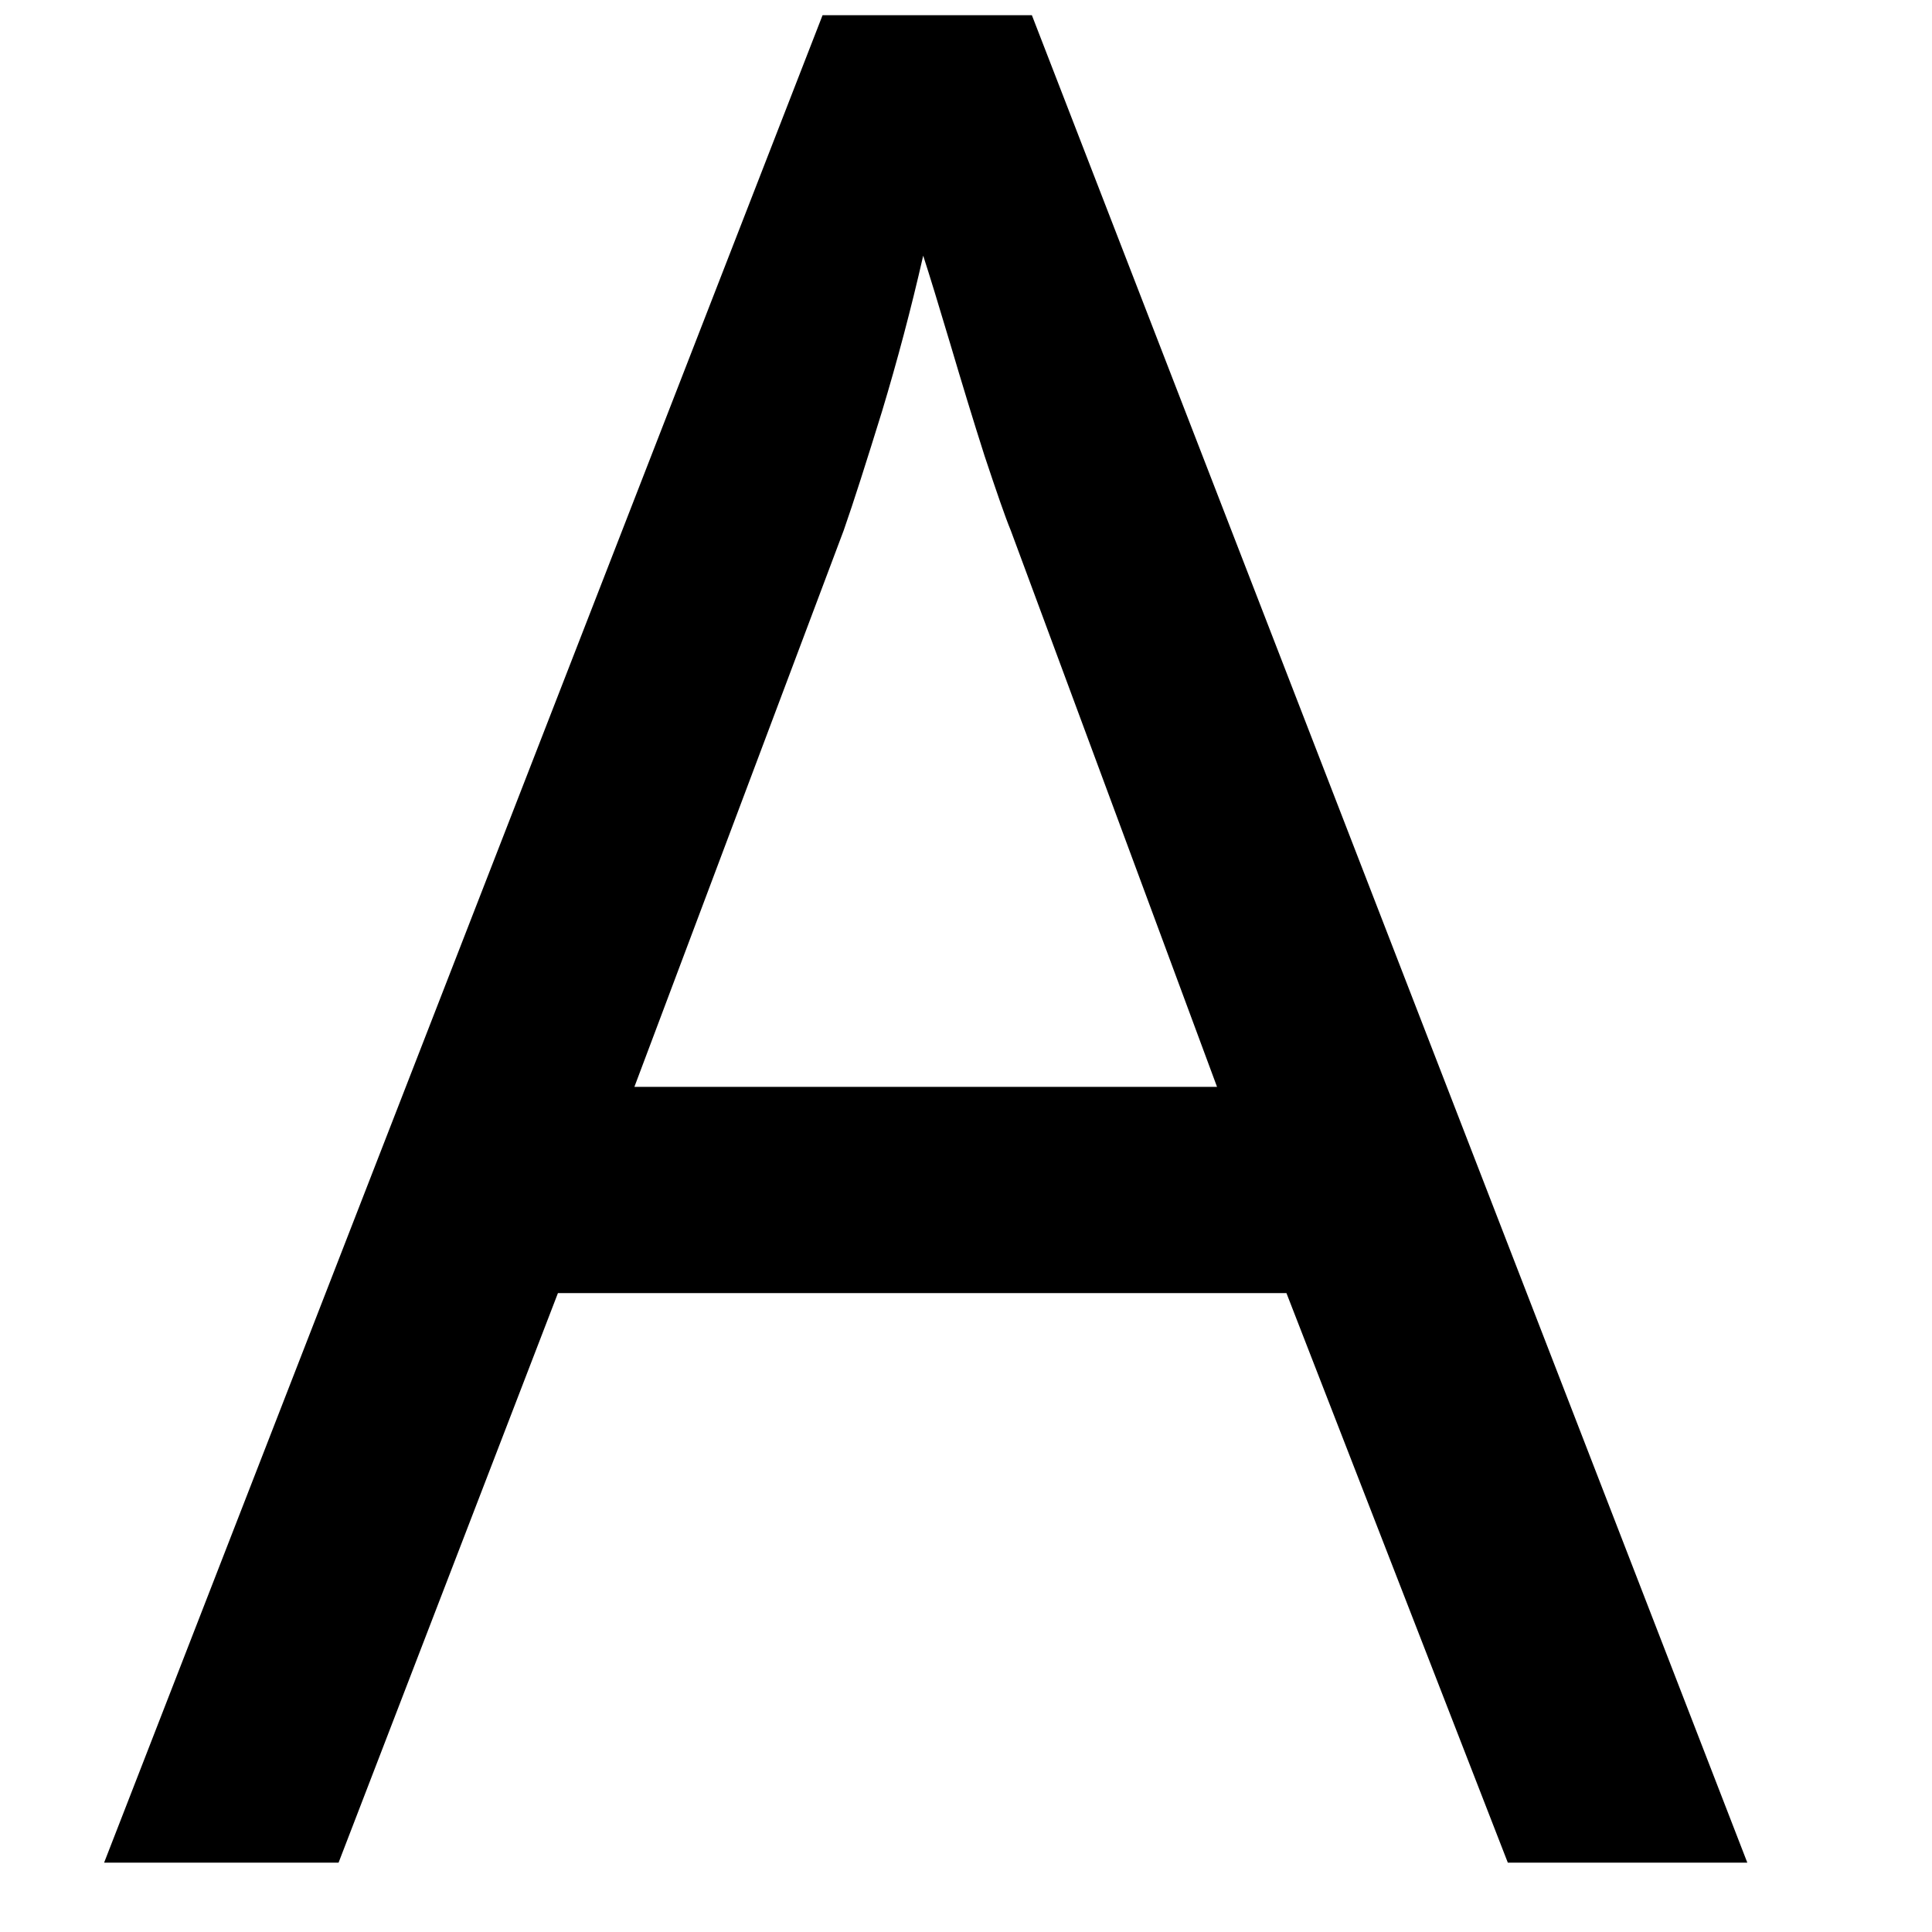
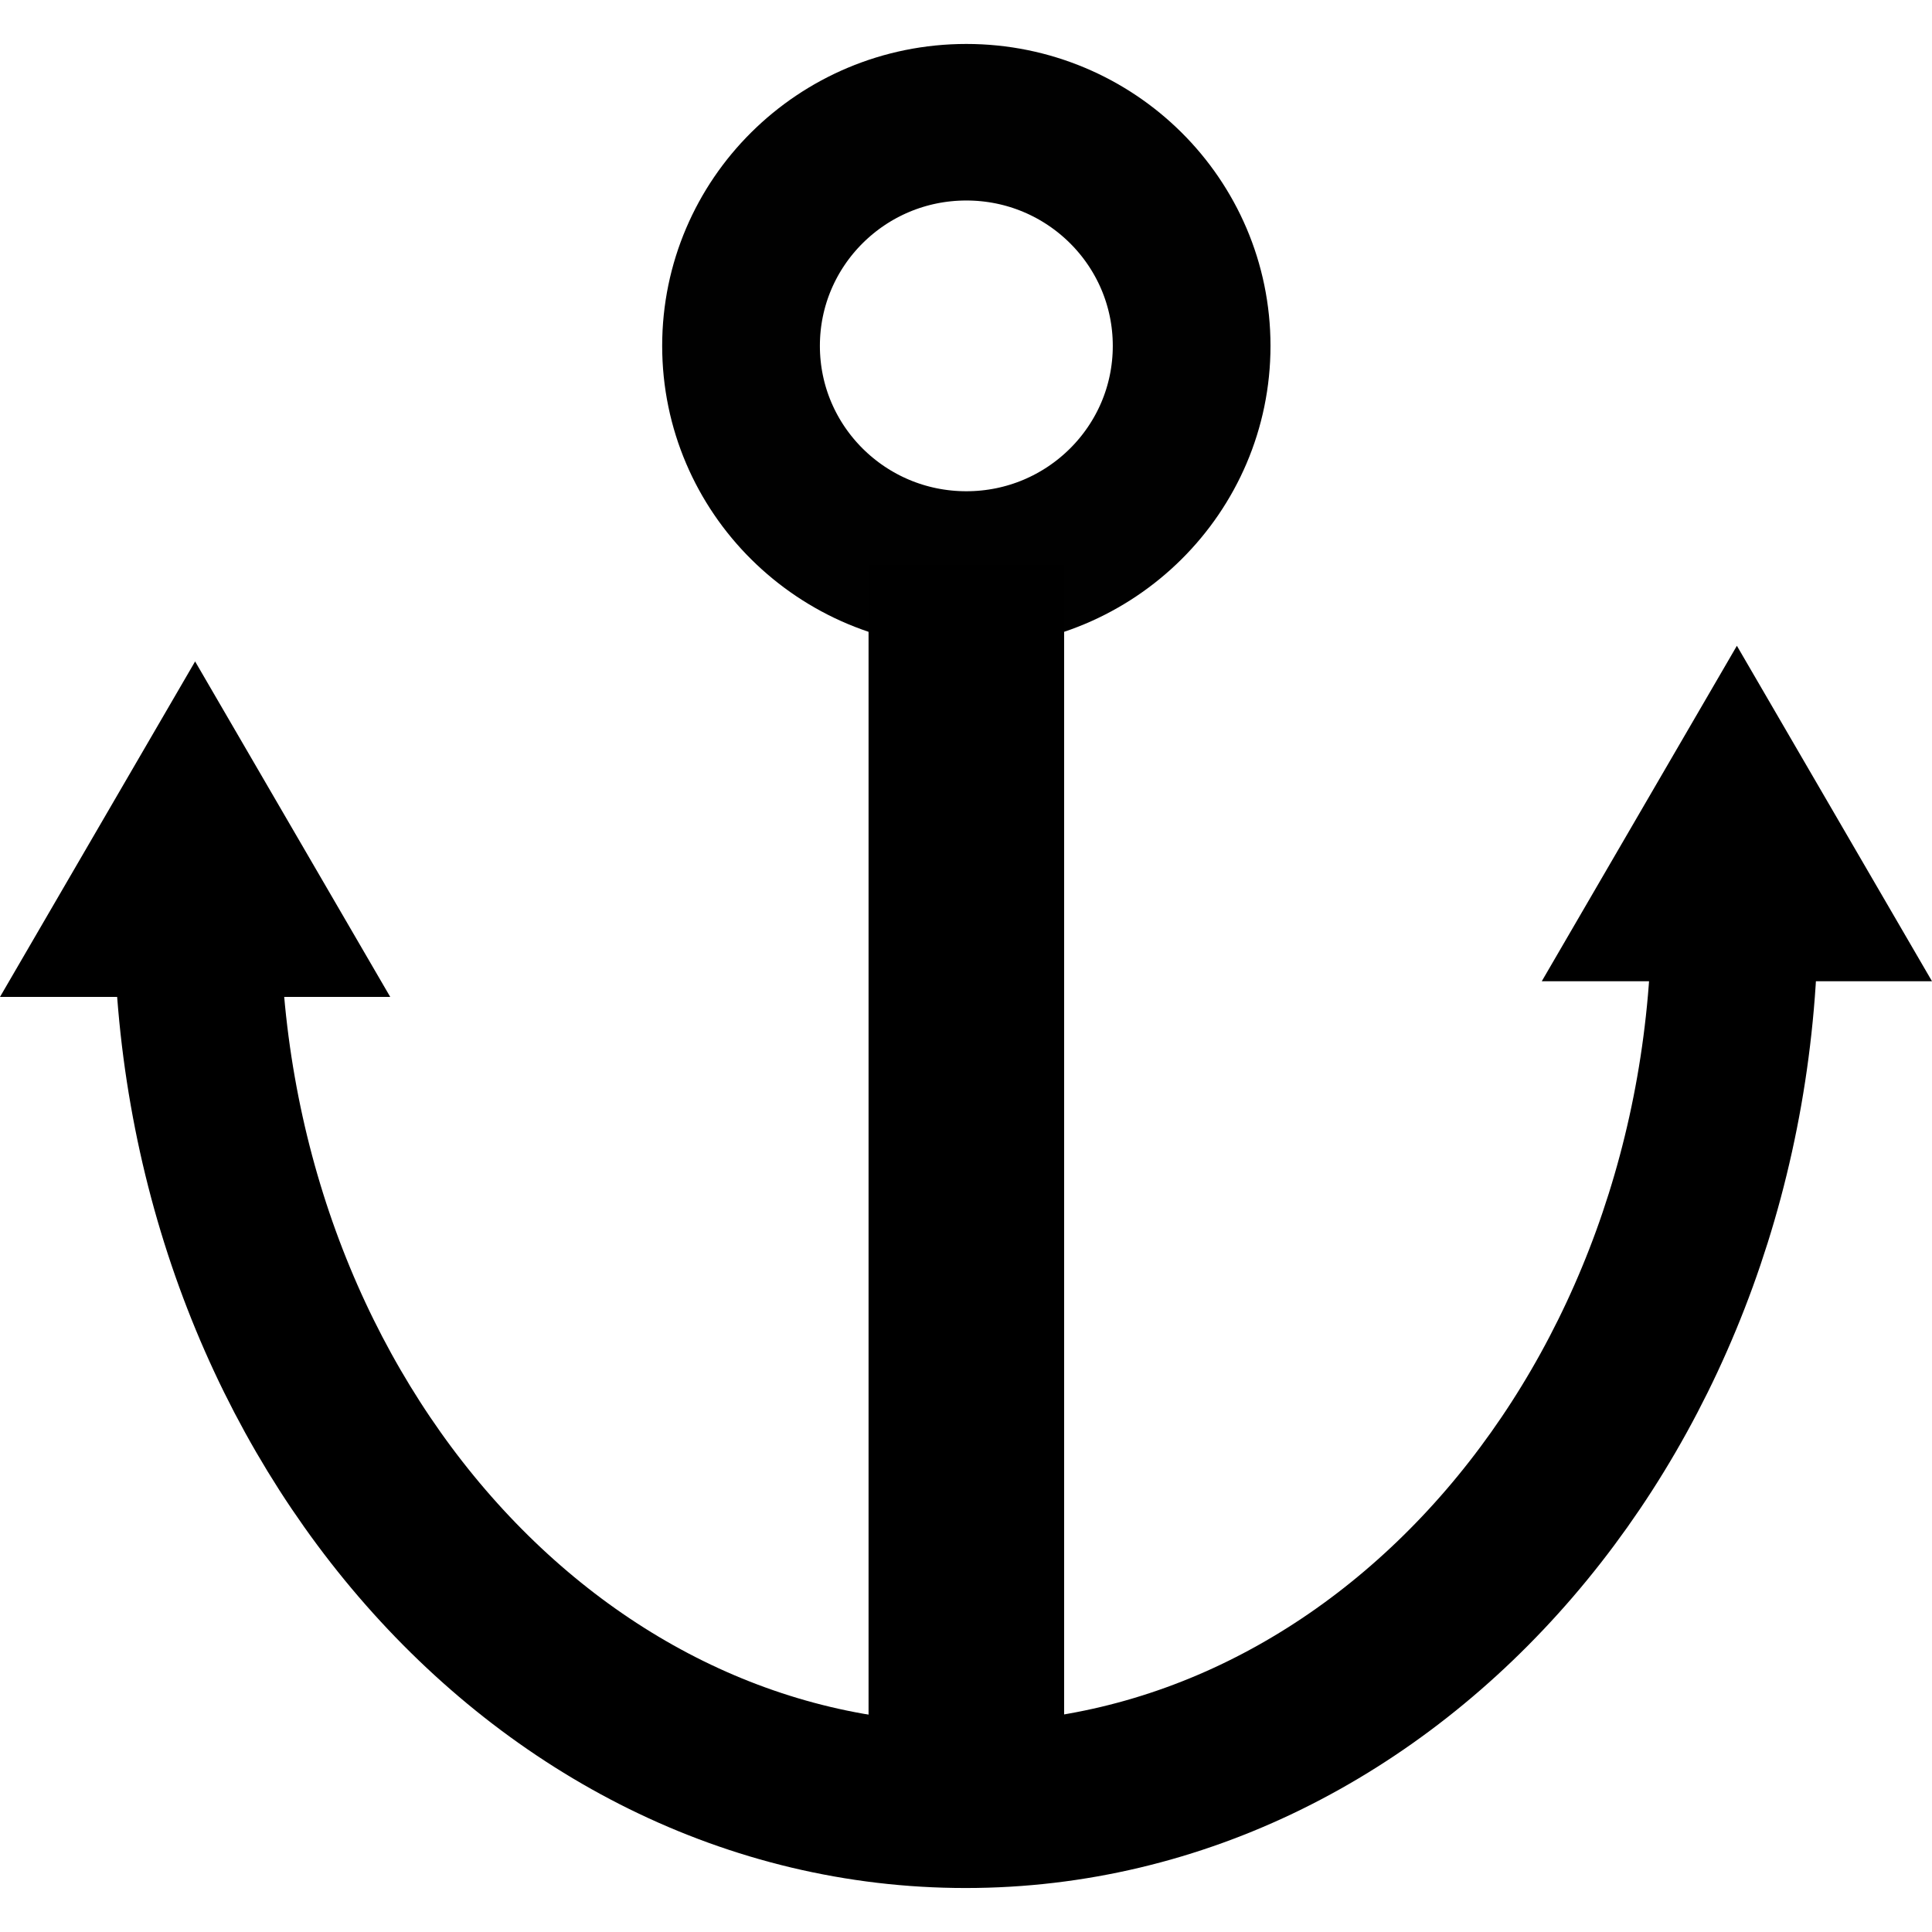
<svg xmlns="http://www.w3.org/2000/svg" width="30px" height="30px" viewBox="0 0 28 28" version="1.1" id="svg11">
  <defs id="defs15" />
  <g transform="matrix(0.9333333,0,0,0.9333333,2.17237,-5.883072)" id="Layer_2" data-name="Layer 2">
-     <text xml:space="preserve" style="font-style:normal;font-weight:normal;font-size:40px;line-height:125%;font-family:sans-serif;letter-spacing:0px;word-spacing:0px;fill:#000000;fill-opacity:1;stroke:none;stroke-width:1px;stroke-linecap:butt;stroke-linejoin:miter;stroke-opacity:1" x="-0.71" y="35.225" id="text3950">
-       <tspan id="tspan3948" x="-0.71" y="35.225">A</tspan>
-     </text>
+     <g id="Layer_2-3" data-name="Layer 2" transform="matrix(0.3498542,0,0,0.3472743,-2.327539,6.985792)">
+       <g id="Layer_1-2" data-name="Layer 1">
+         <circle class="cls-1" cx="42.89" cy="13.5" r="10" id="circle8" style="fill:none;stroke:#010101;stroke-width:7px;stroke-miterlimit:10;stroke-opacity:1" />
+         <rect x="38.55" y="23.31" width="8.68" height="57.19" id="rect10" />
+         <path class="cls-2" d="m 77,38.76 c 0,22.09 -15.29,40 -34.14,40 -18.85,0 -34.11,-17.91 -34.11,-40" id="path12" style="fill:none;stroke:#000000;stroke-width:7.39;stroke-miterlimit:10;fill-opacity:1;stroke-opacity:1;stroke-dasharray:none" />
+         <polygon class="cls-3" points="8.66,27.61 0,42.61 17.32,42.61 " id="polygon14" style="fill:#000000;fill-opacity:1" />
+         <polygon class="cls-3" points="77.09,26.91 68.43,41.91 85.75,41.91 " id="polygon16" style="fill:#000000;fill-opacity:1" />
+       </g>
+     </g>
  </g>
</svg>
